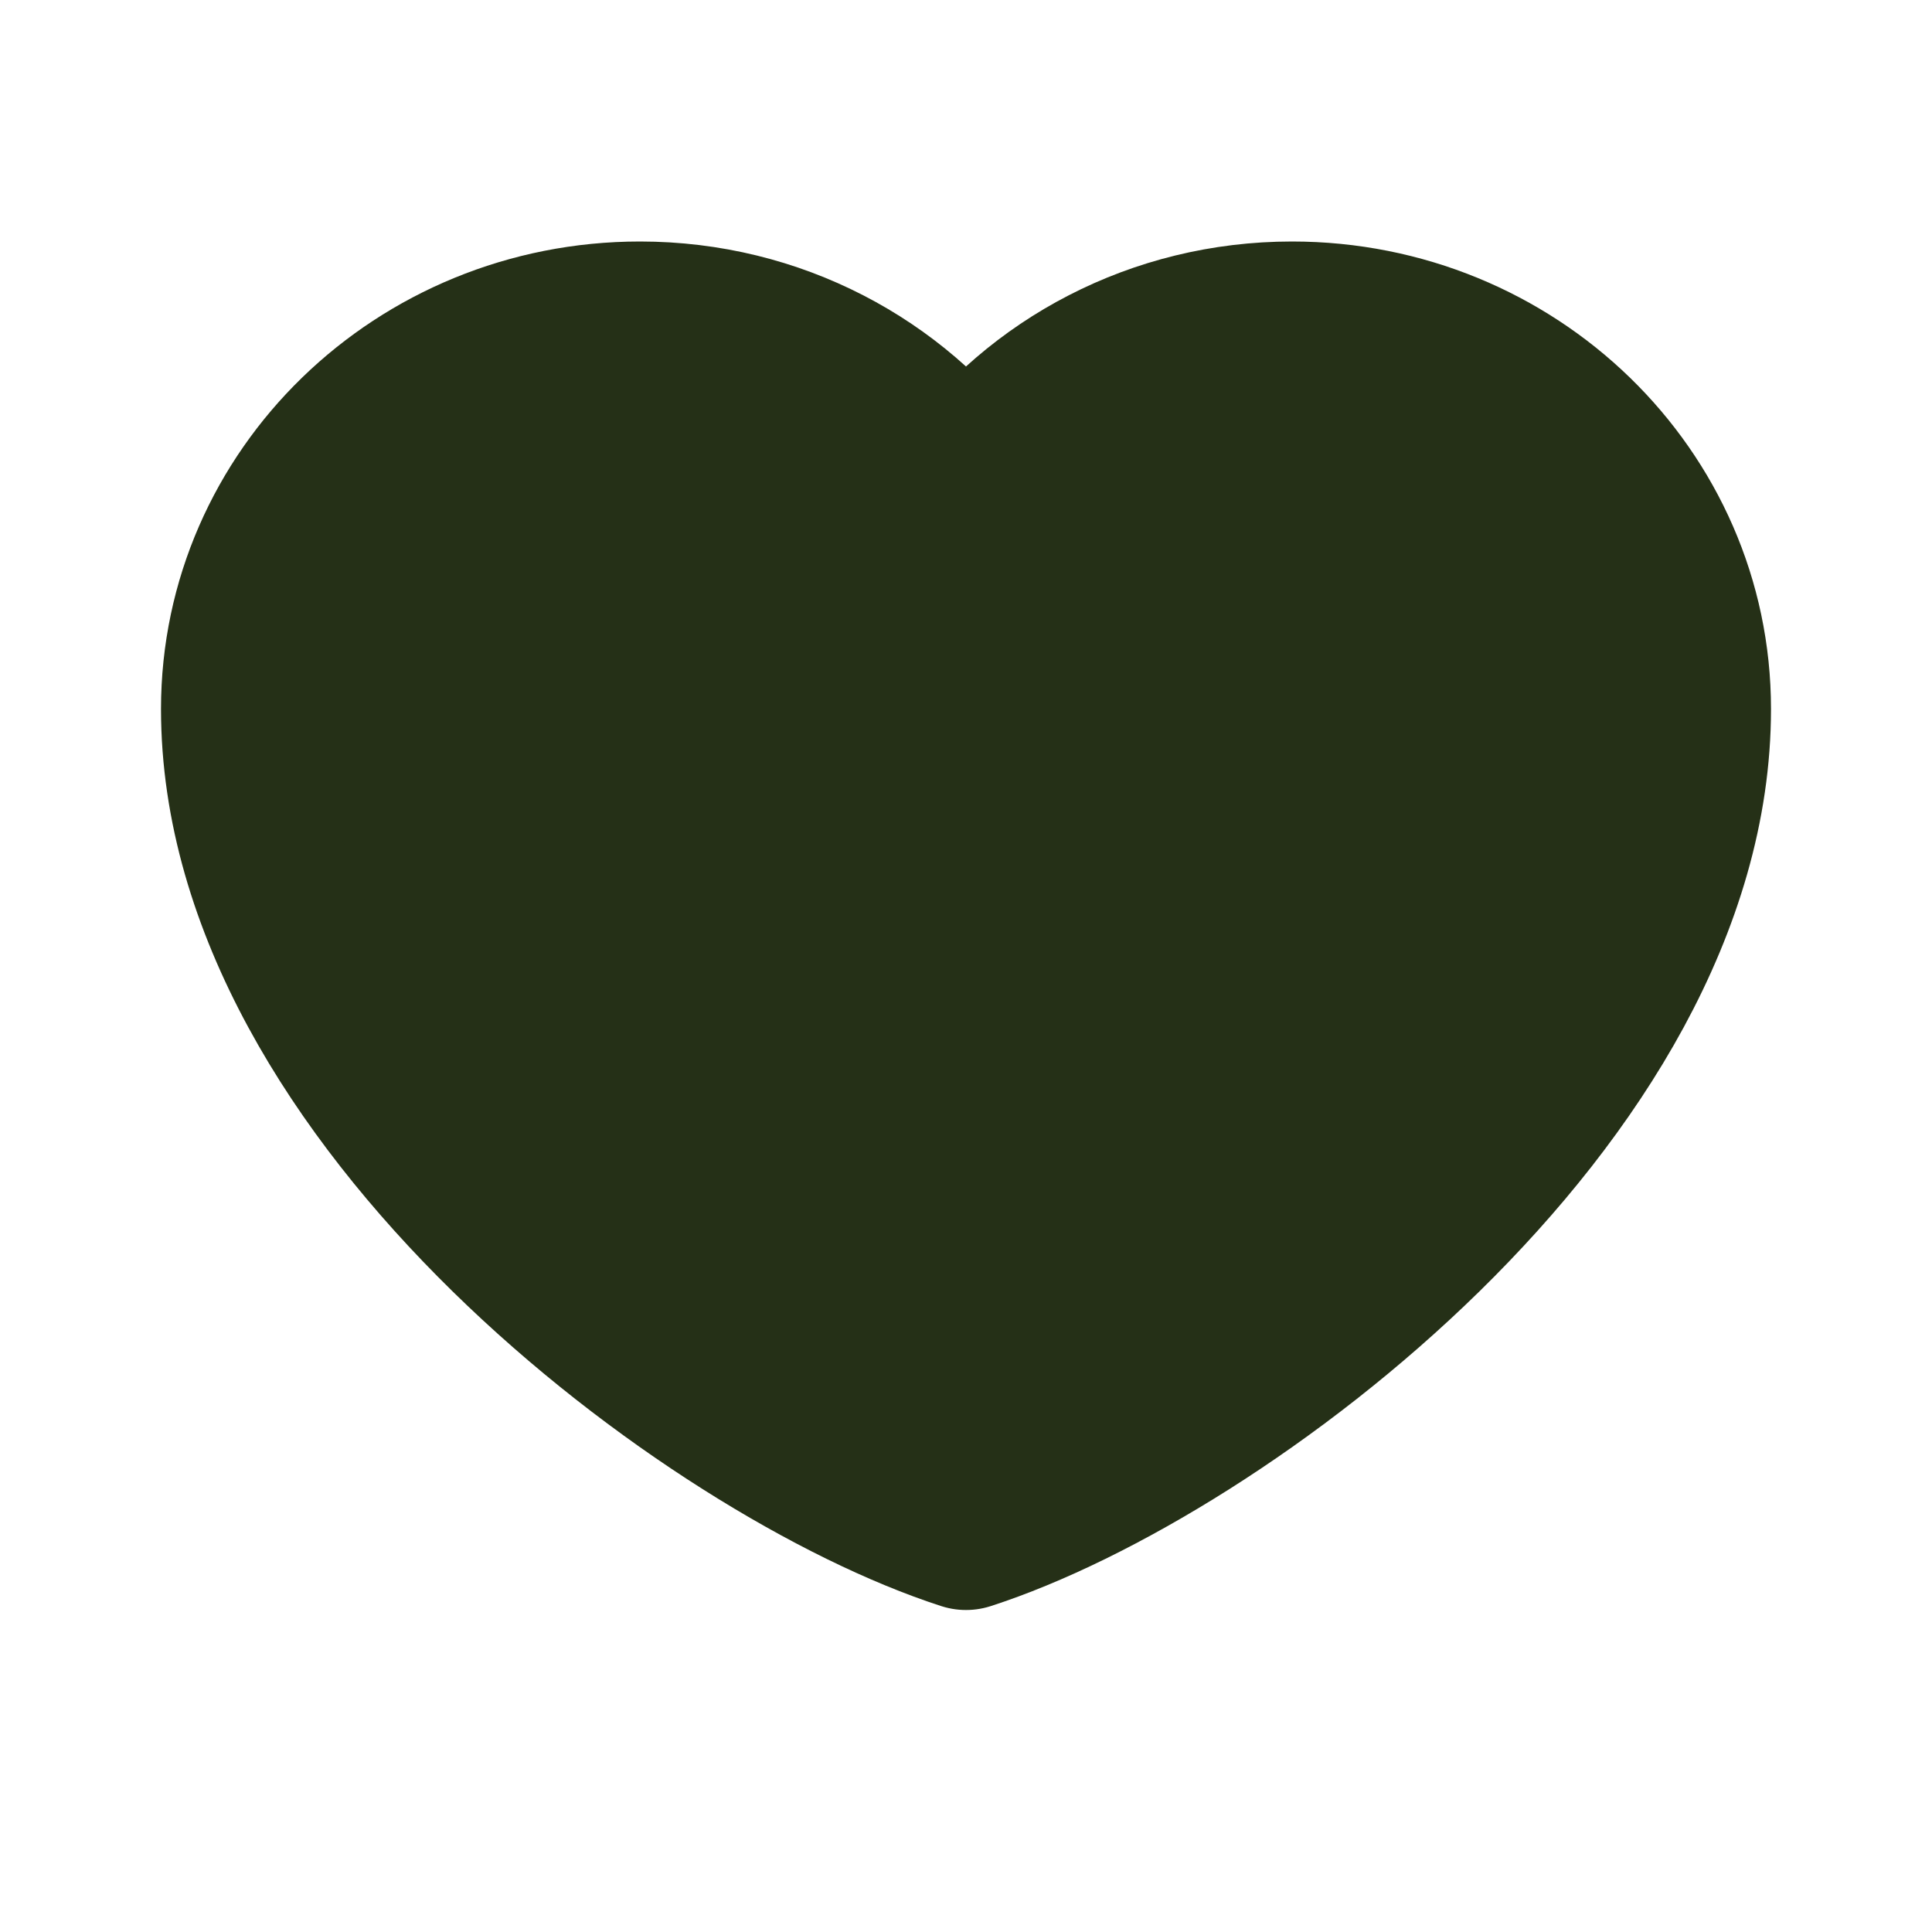
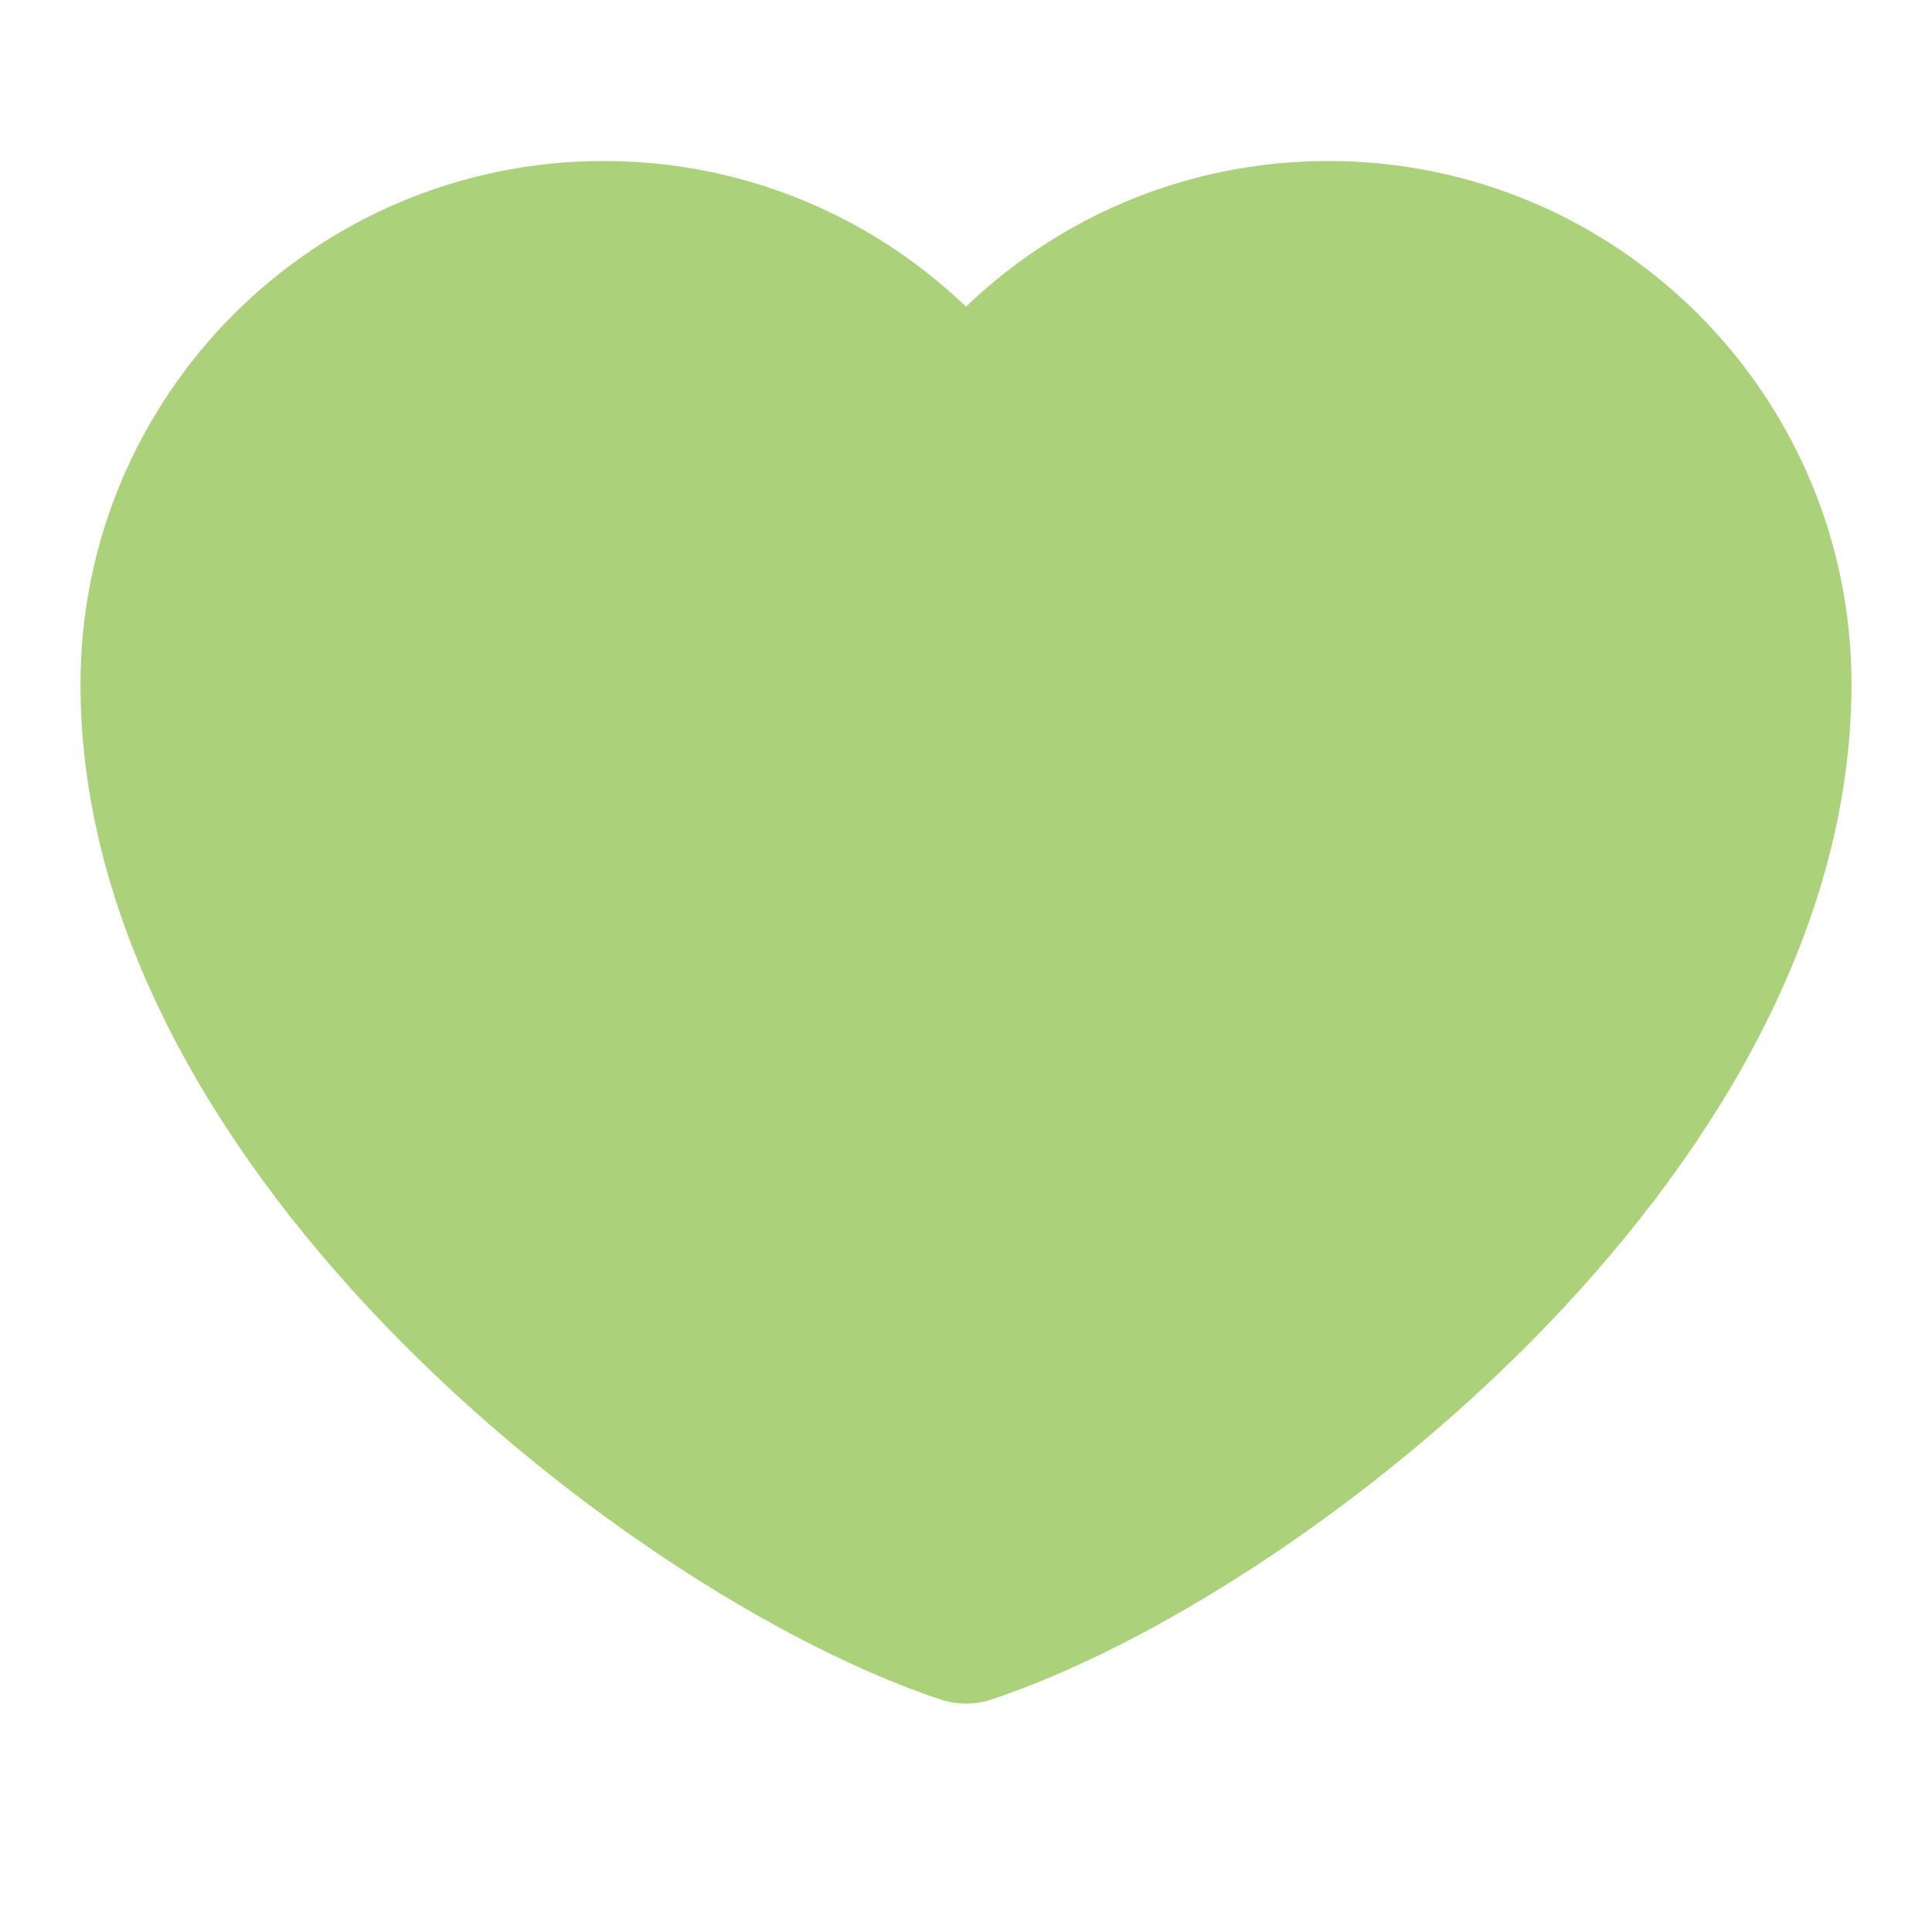
<svg xmlns="http://www.w3.org/2000/svg" width="24" height="24" viewBox="0 0 24 24" fill="none">
-   <path d="M7.95 4C5.216 4 3 6.152 3 8.807C3 13.614 8.85 17.983 12 19C15.15 17.983 21 13.614 21 8.807C21 6.152 18.784 4 16.05 4C14.376 4 12.896 4.807 12 6.042C11.104 4.807 9.624 4 7.95 4Z" fill="#253017" stroke="#253017" stroke-width="2" stroke-linecap="round" stroke-linejoin="round" />
+   <path d="M7.5 3C4.462 3 2 5.462 2 8.5C2 14 8.5 19 12 20.163C15.5 19 22 14 22 8.5C22 5.462 19.538 3 16.5 3C14.64 3 12.995 3.923 12 5.337C11.005 3.923 9.36 3 7.5 3Z" fill="#ABD27A" stroke="#ABD27A" stroke-width="2" stroke-linecap="round" stroke-linejoin="round" />
</svg>
